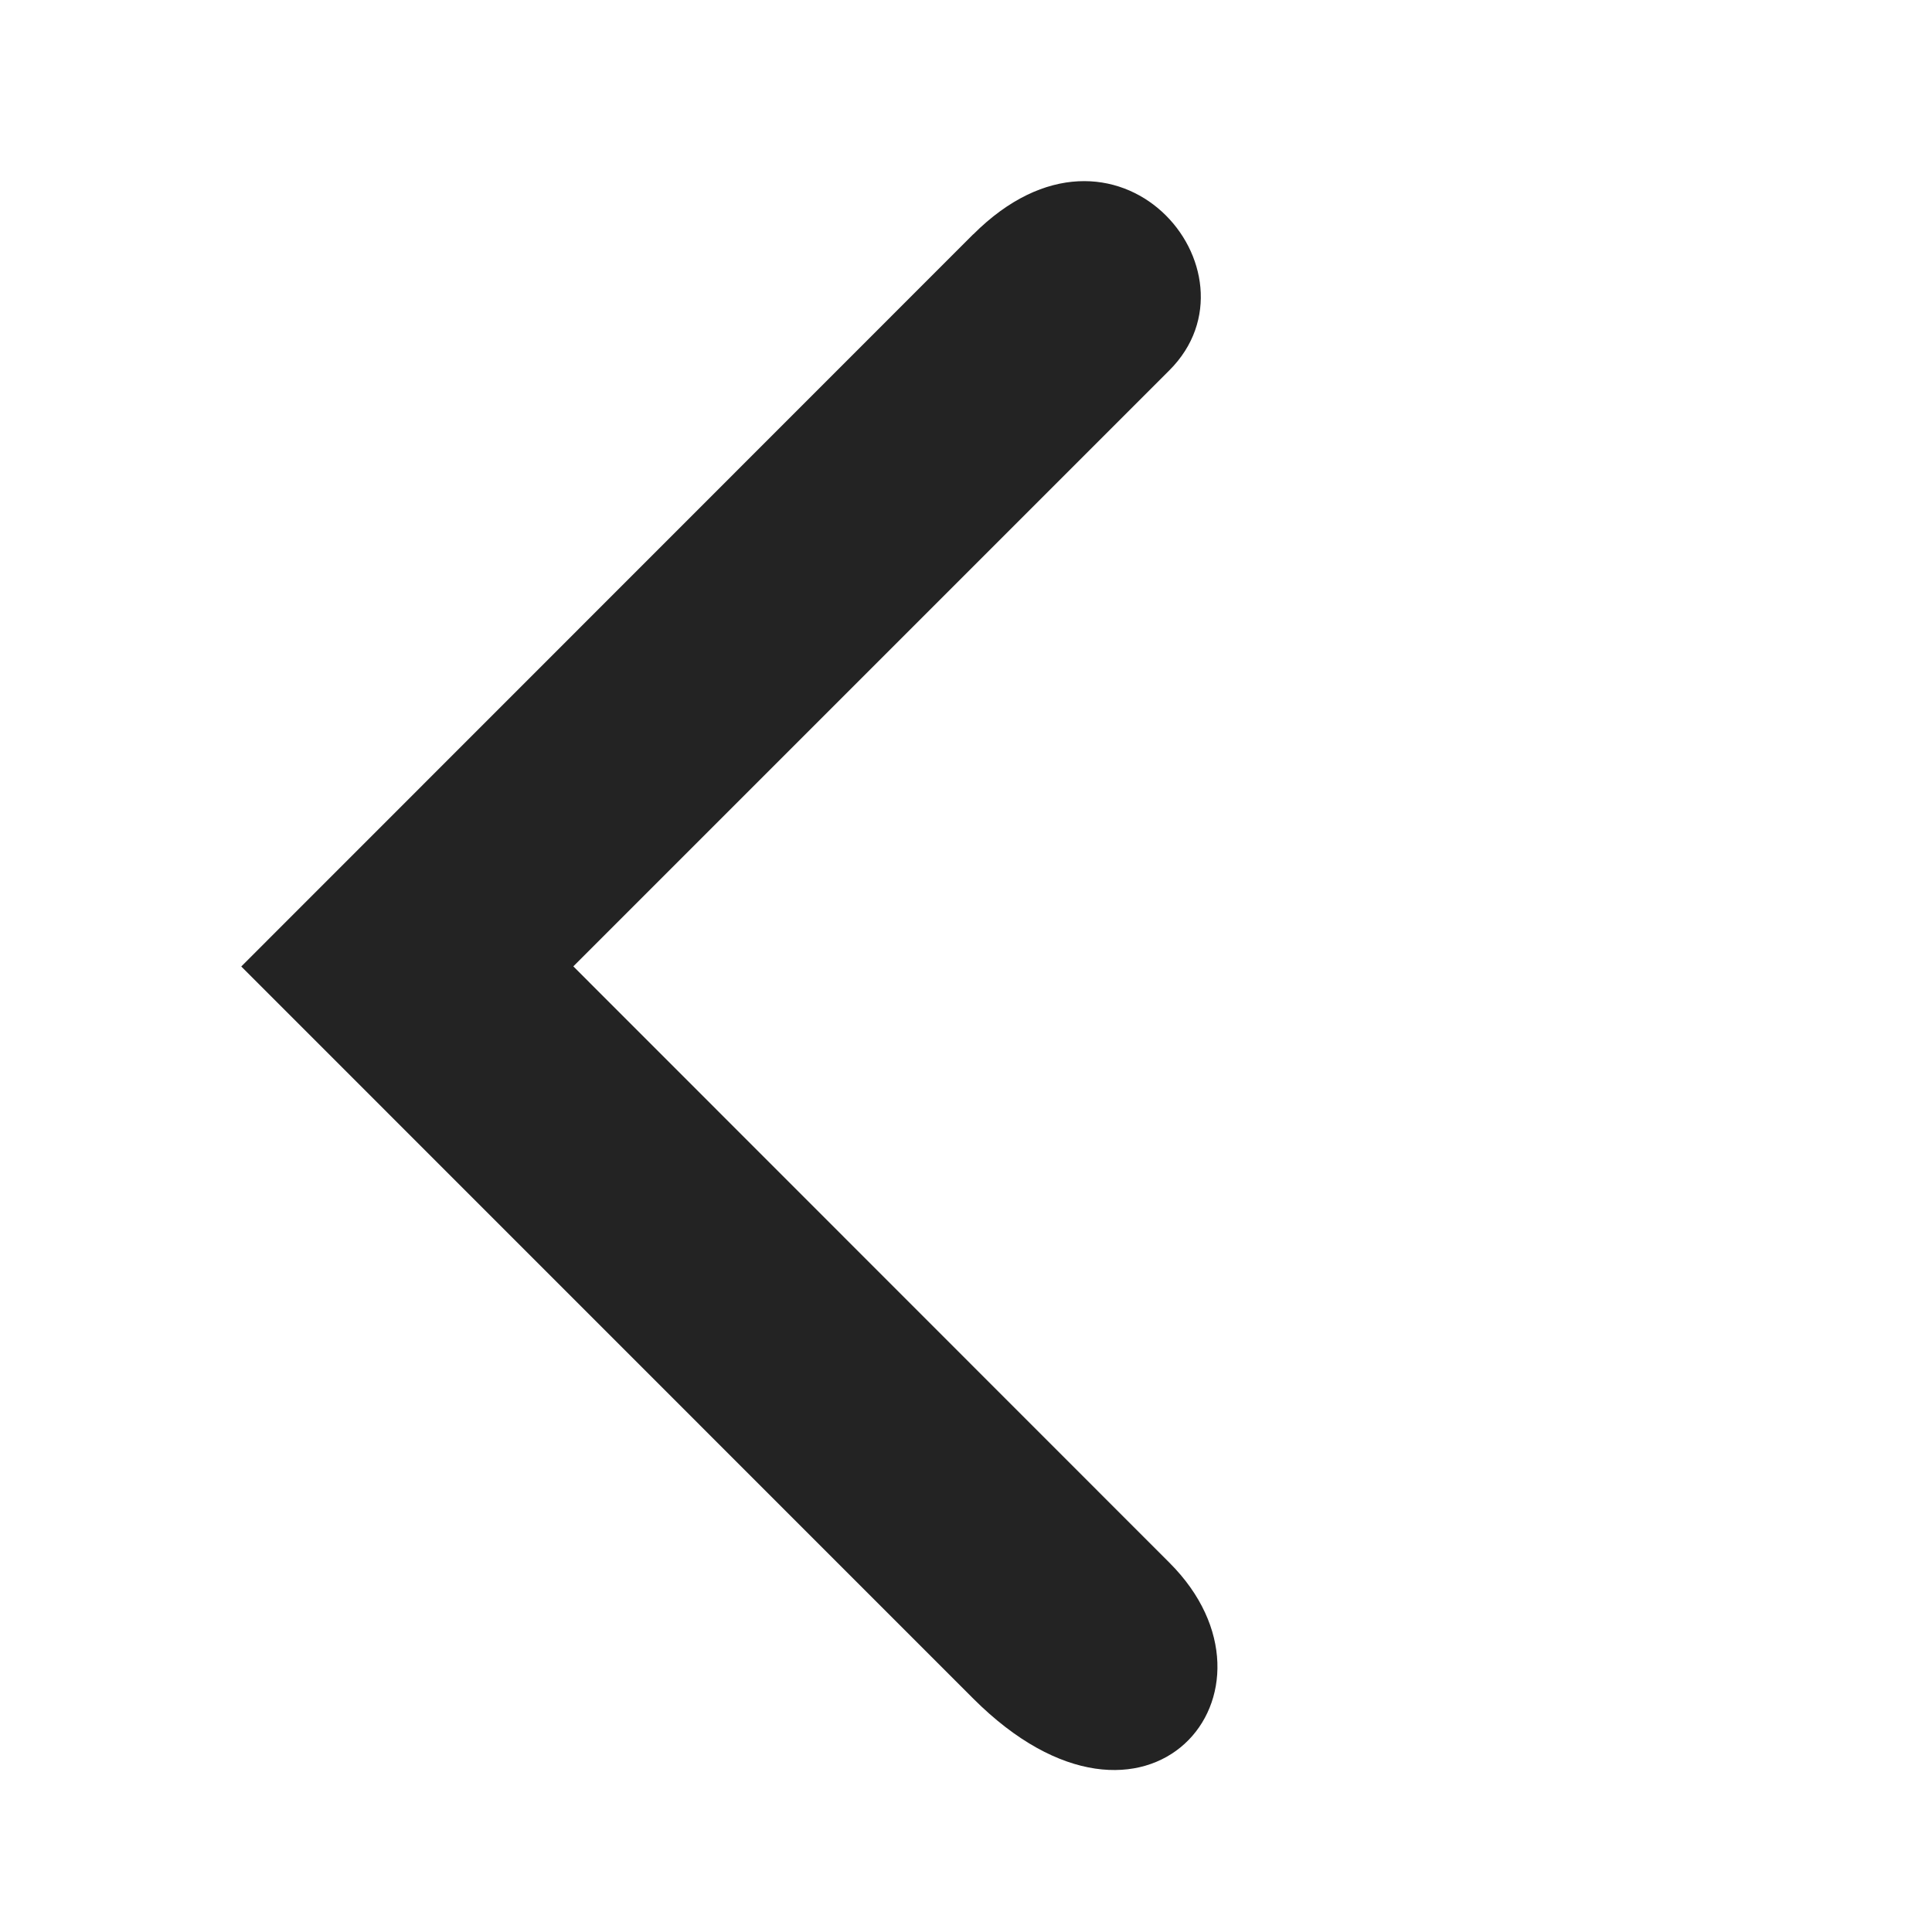
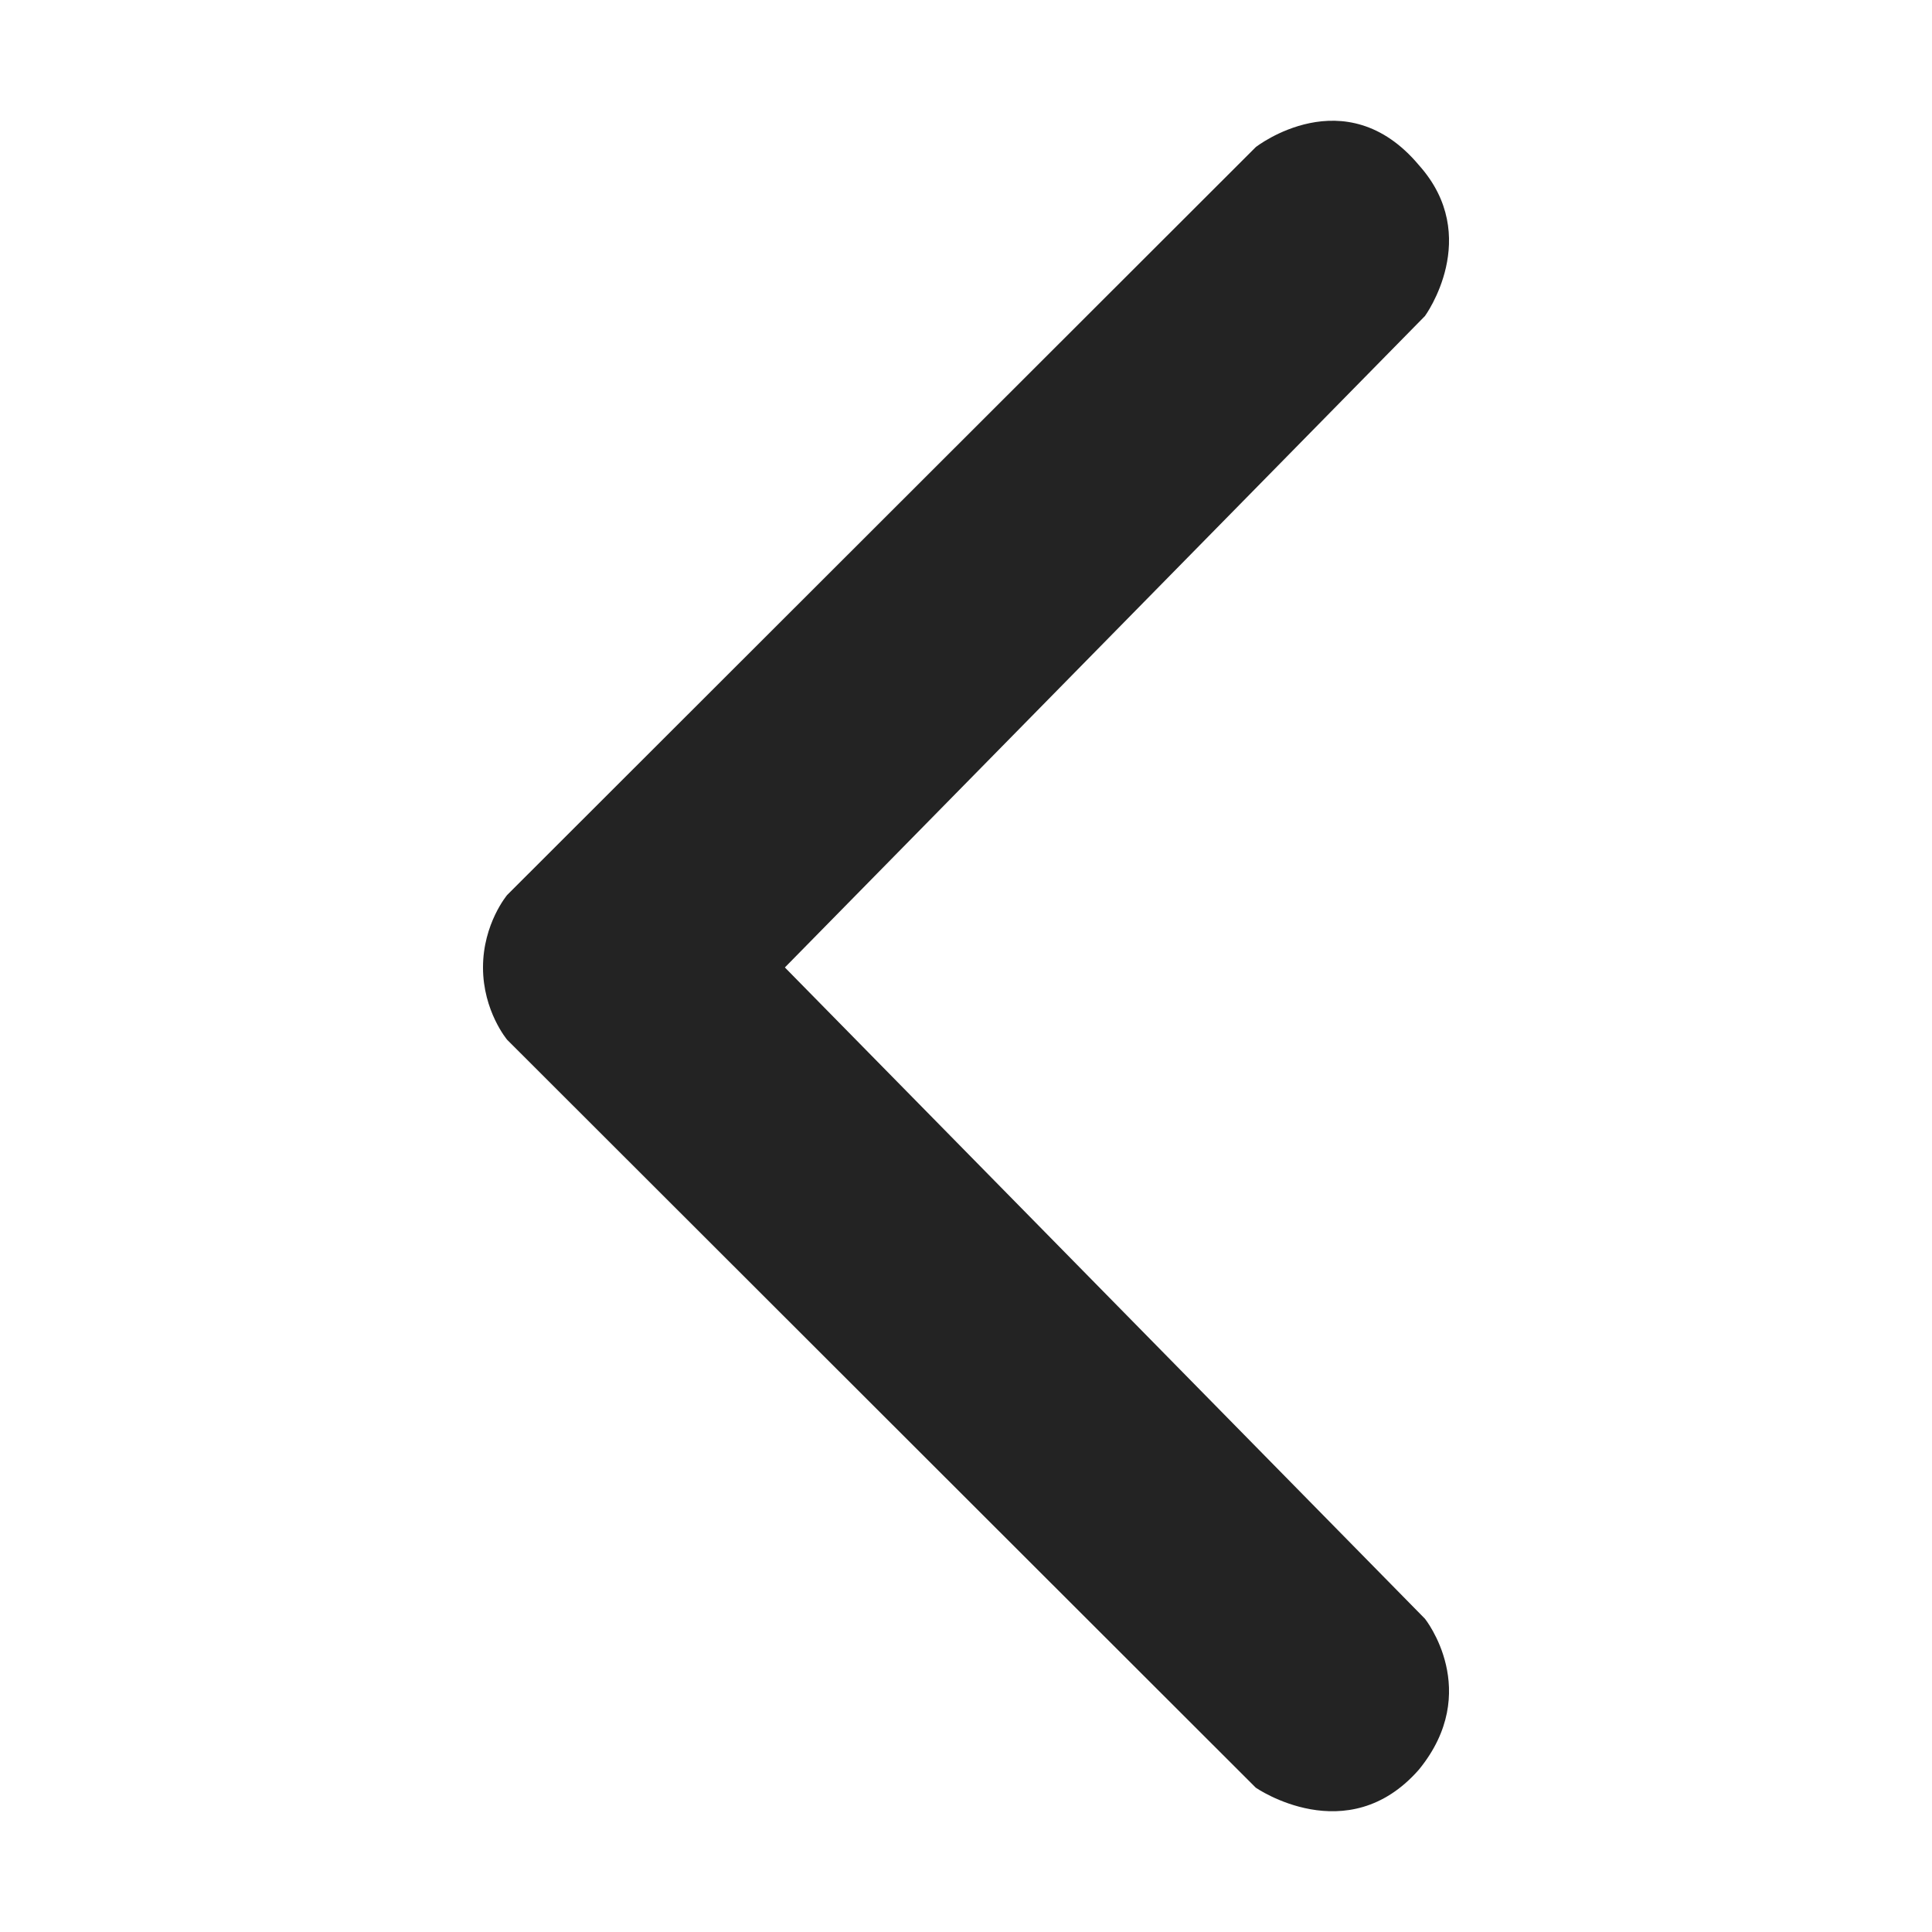
<svg xmlns="http://www.w3.org/2000/svg" width="16" height="16" viewBox="0 0 16 16" fill="none">
-   <path d="M8.06 1.94L1.998 8.004L8.06 14.067C9.498 15.504 10.748 14.004 9.685 12.942L4.748 8.003L9.685 3.066C10.498 2.253 9.248 0.753 8.06 1.941V1.94Z" fill="#232323" />
+   <path d="M4.2 8.611C4.2 8.611 4 8.374 4 8.012C4 7.649 4.2 7.412 4.2 7.412L10.4 1.218C10.4 1.218 11.14 0.639 11.751 1.368C12.281 1.96 11.801 2.617 11.801 2.617L6.5 8.012L11.801 13.406C11.801 13.406 12.281 14.006 11.751 14.655C11.159 15.331 10.4 14.805 10.4 14.805L4.2 8.611Z" fill="#232323" />
</svg>
